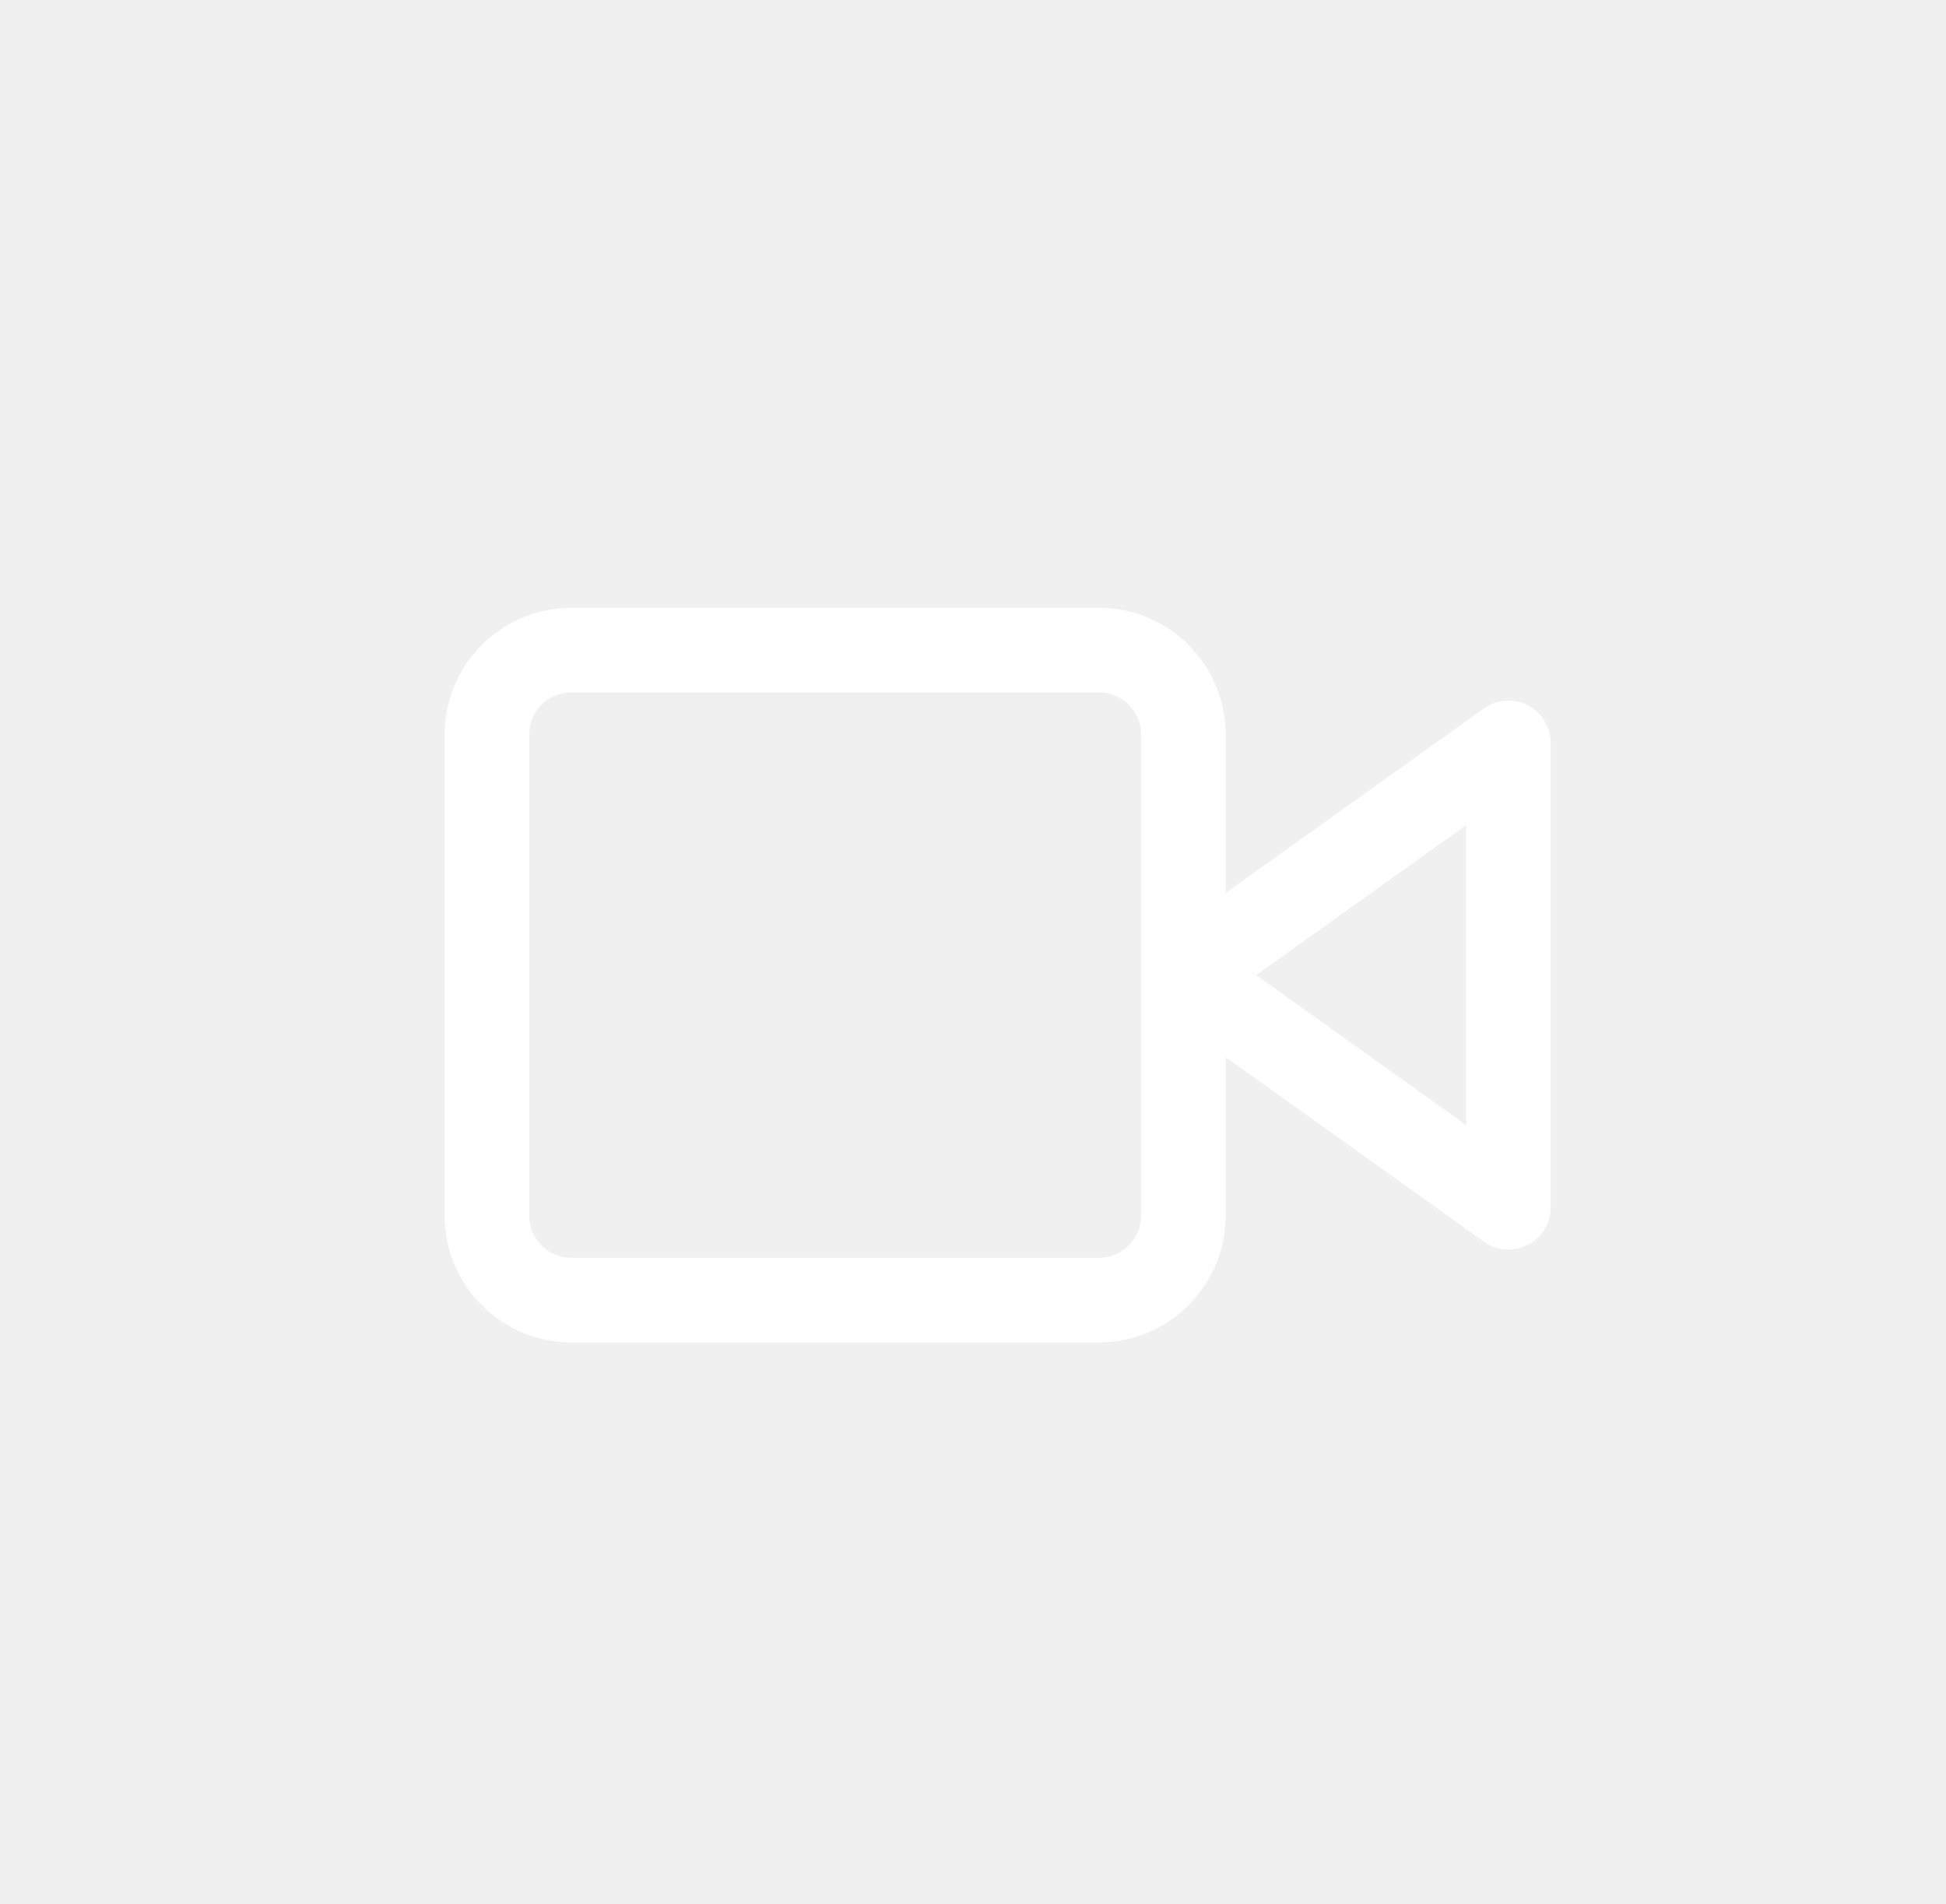
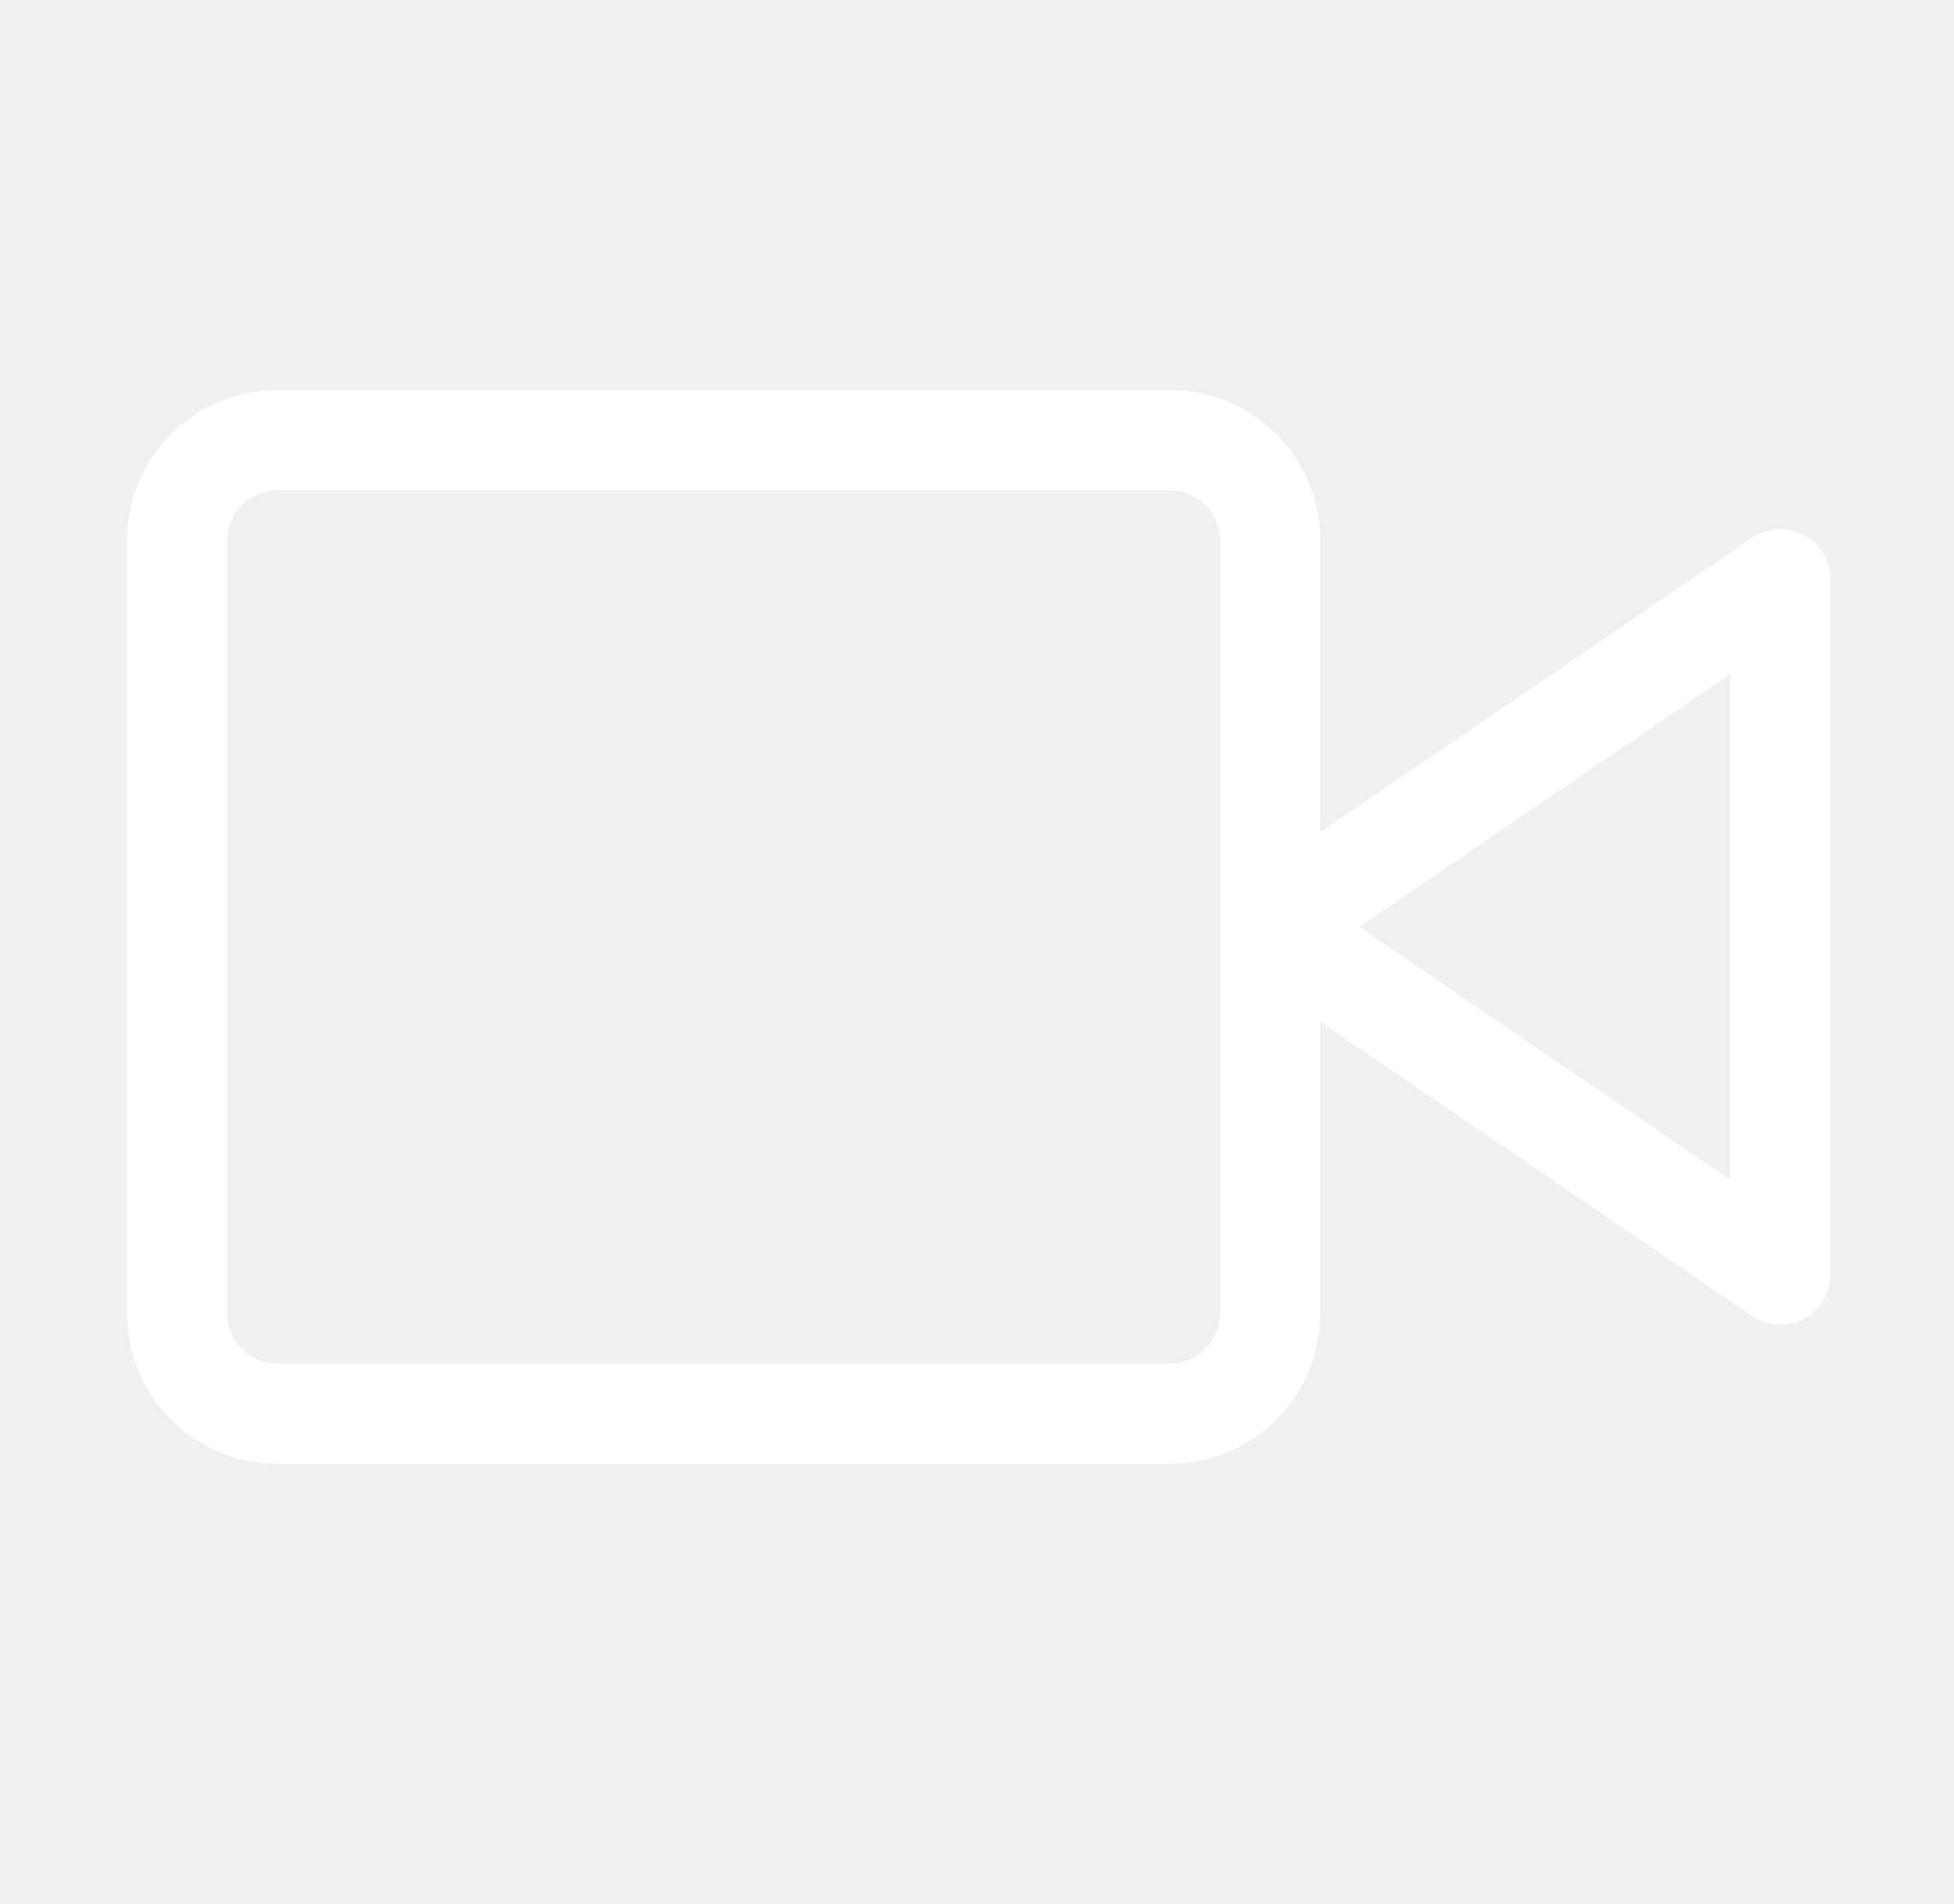
- <svg xmlns="http://www.w3.org/2000/svg" width="46" height="45" viewBox="0 0 46 45" fill="none">
-   <path clip-rule="evenodd" d="M35.657 17.561l-7.683 5.488 7.683 5.488V17.561zM11.51 17.366c0-1.105.895-2 2-2h12.463c1.105 0 2 .895 2 2v11.366c0 1.105-.895 2-2 2H13.51c-1.105 0-2-.895-2-2V17.366z" stroke="#fff" stroke-width="2" stroke-linecap="round" stroke-linejoin="round" />
+ <svg xmlns="http://www.w3.org/2000/svg" width="39" height="38" viewBox="0 0 39 38" fill="none">
+   <path fill-rule="evenodd" clip-rule="evenodd" d="M35.534 11.562L25.353 18.5L35.534 25.439V11.562Z" stroke="white" stroke-width="2" stroke-linecap="round" stroke-linejoin="round" />
+   <path fill-rule="evenodd" clip-rule="evenodd" d="M3.535 10.786C3.535 9.681 4.43 8.786 5.535 8.786H23.351C24.456 8.786 25.351 9.681 25.351 10.786V26.214C25.351 27.319 24.456 28.214 23.351 28.214H5.535C4.43 28.214 3.535 27.319 3.535 26.214V10.786Z" stroke="white" stroke-width="2" stroke-linecap="round" stroke-linejoin="round" />
</svg>
